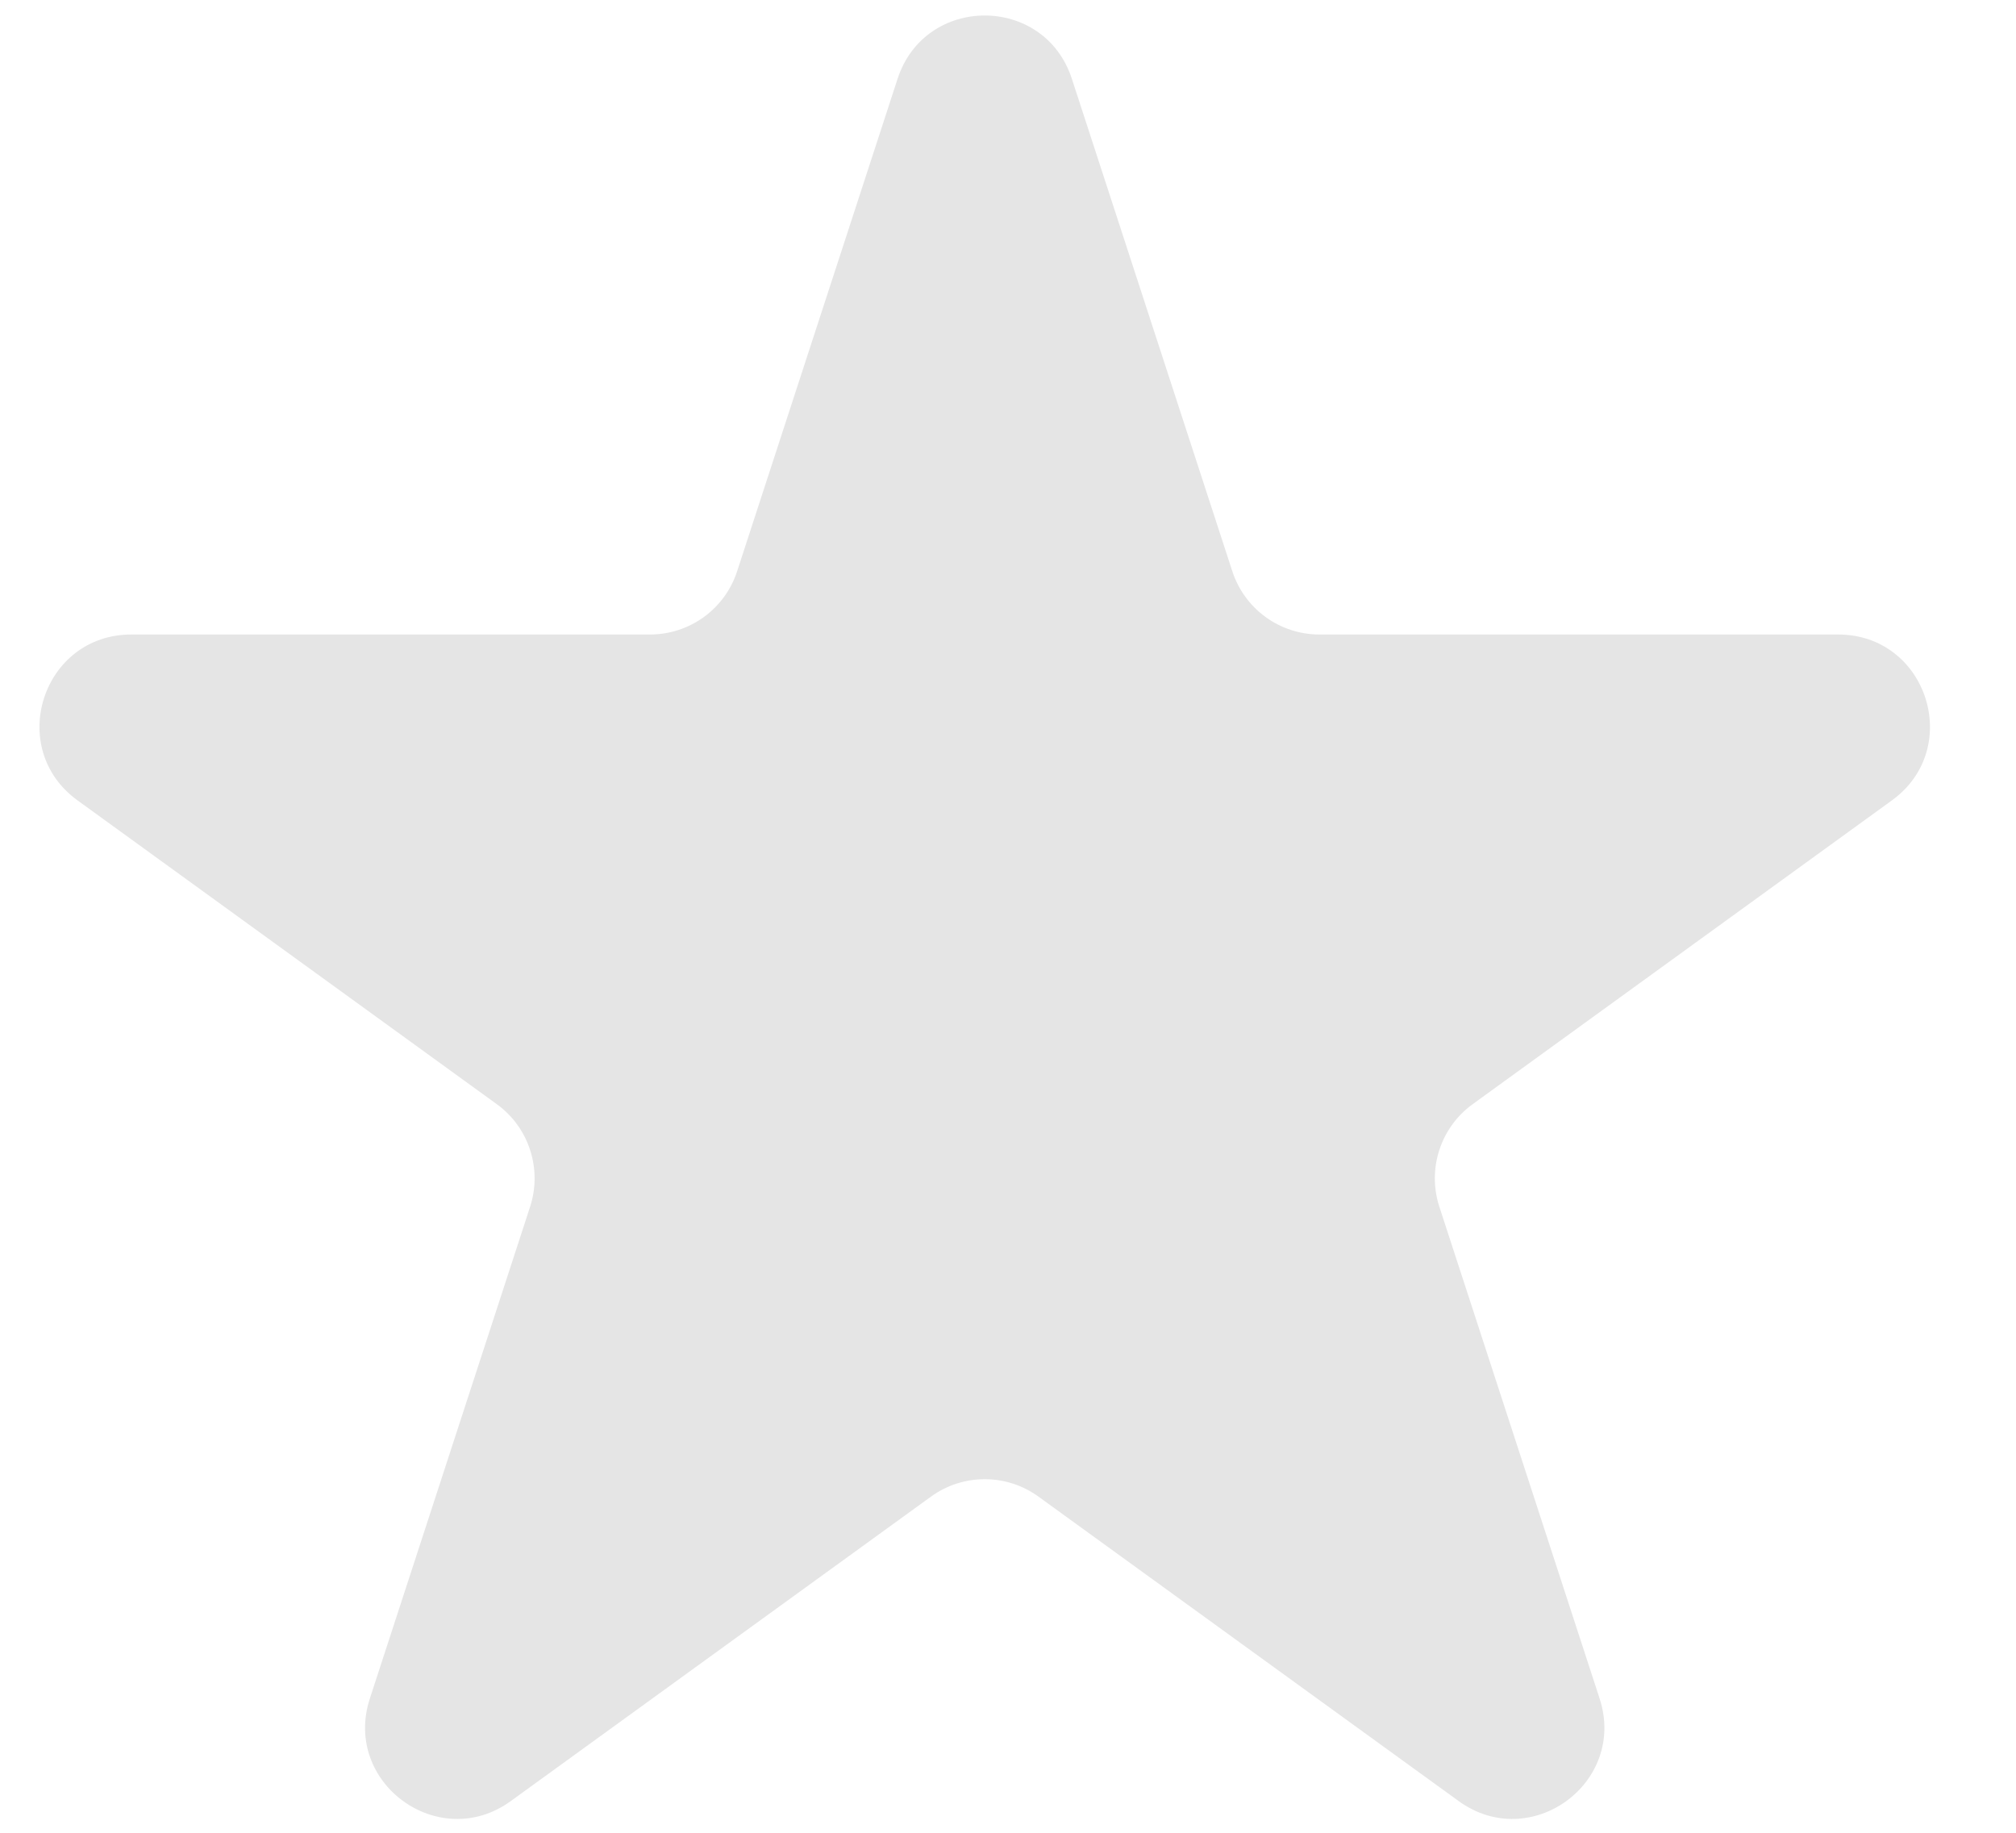
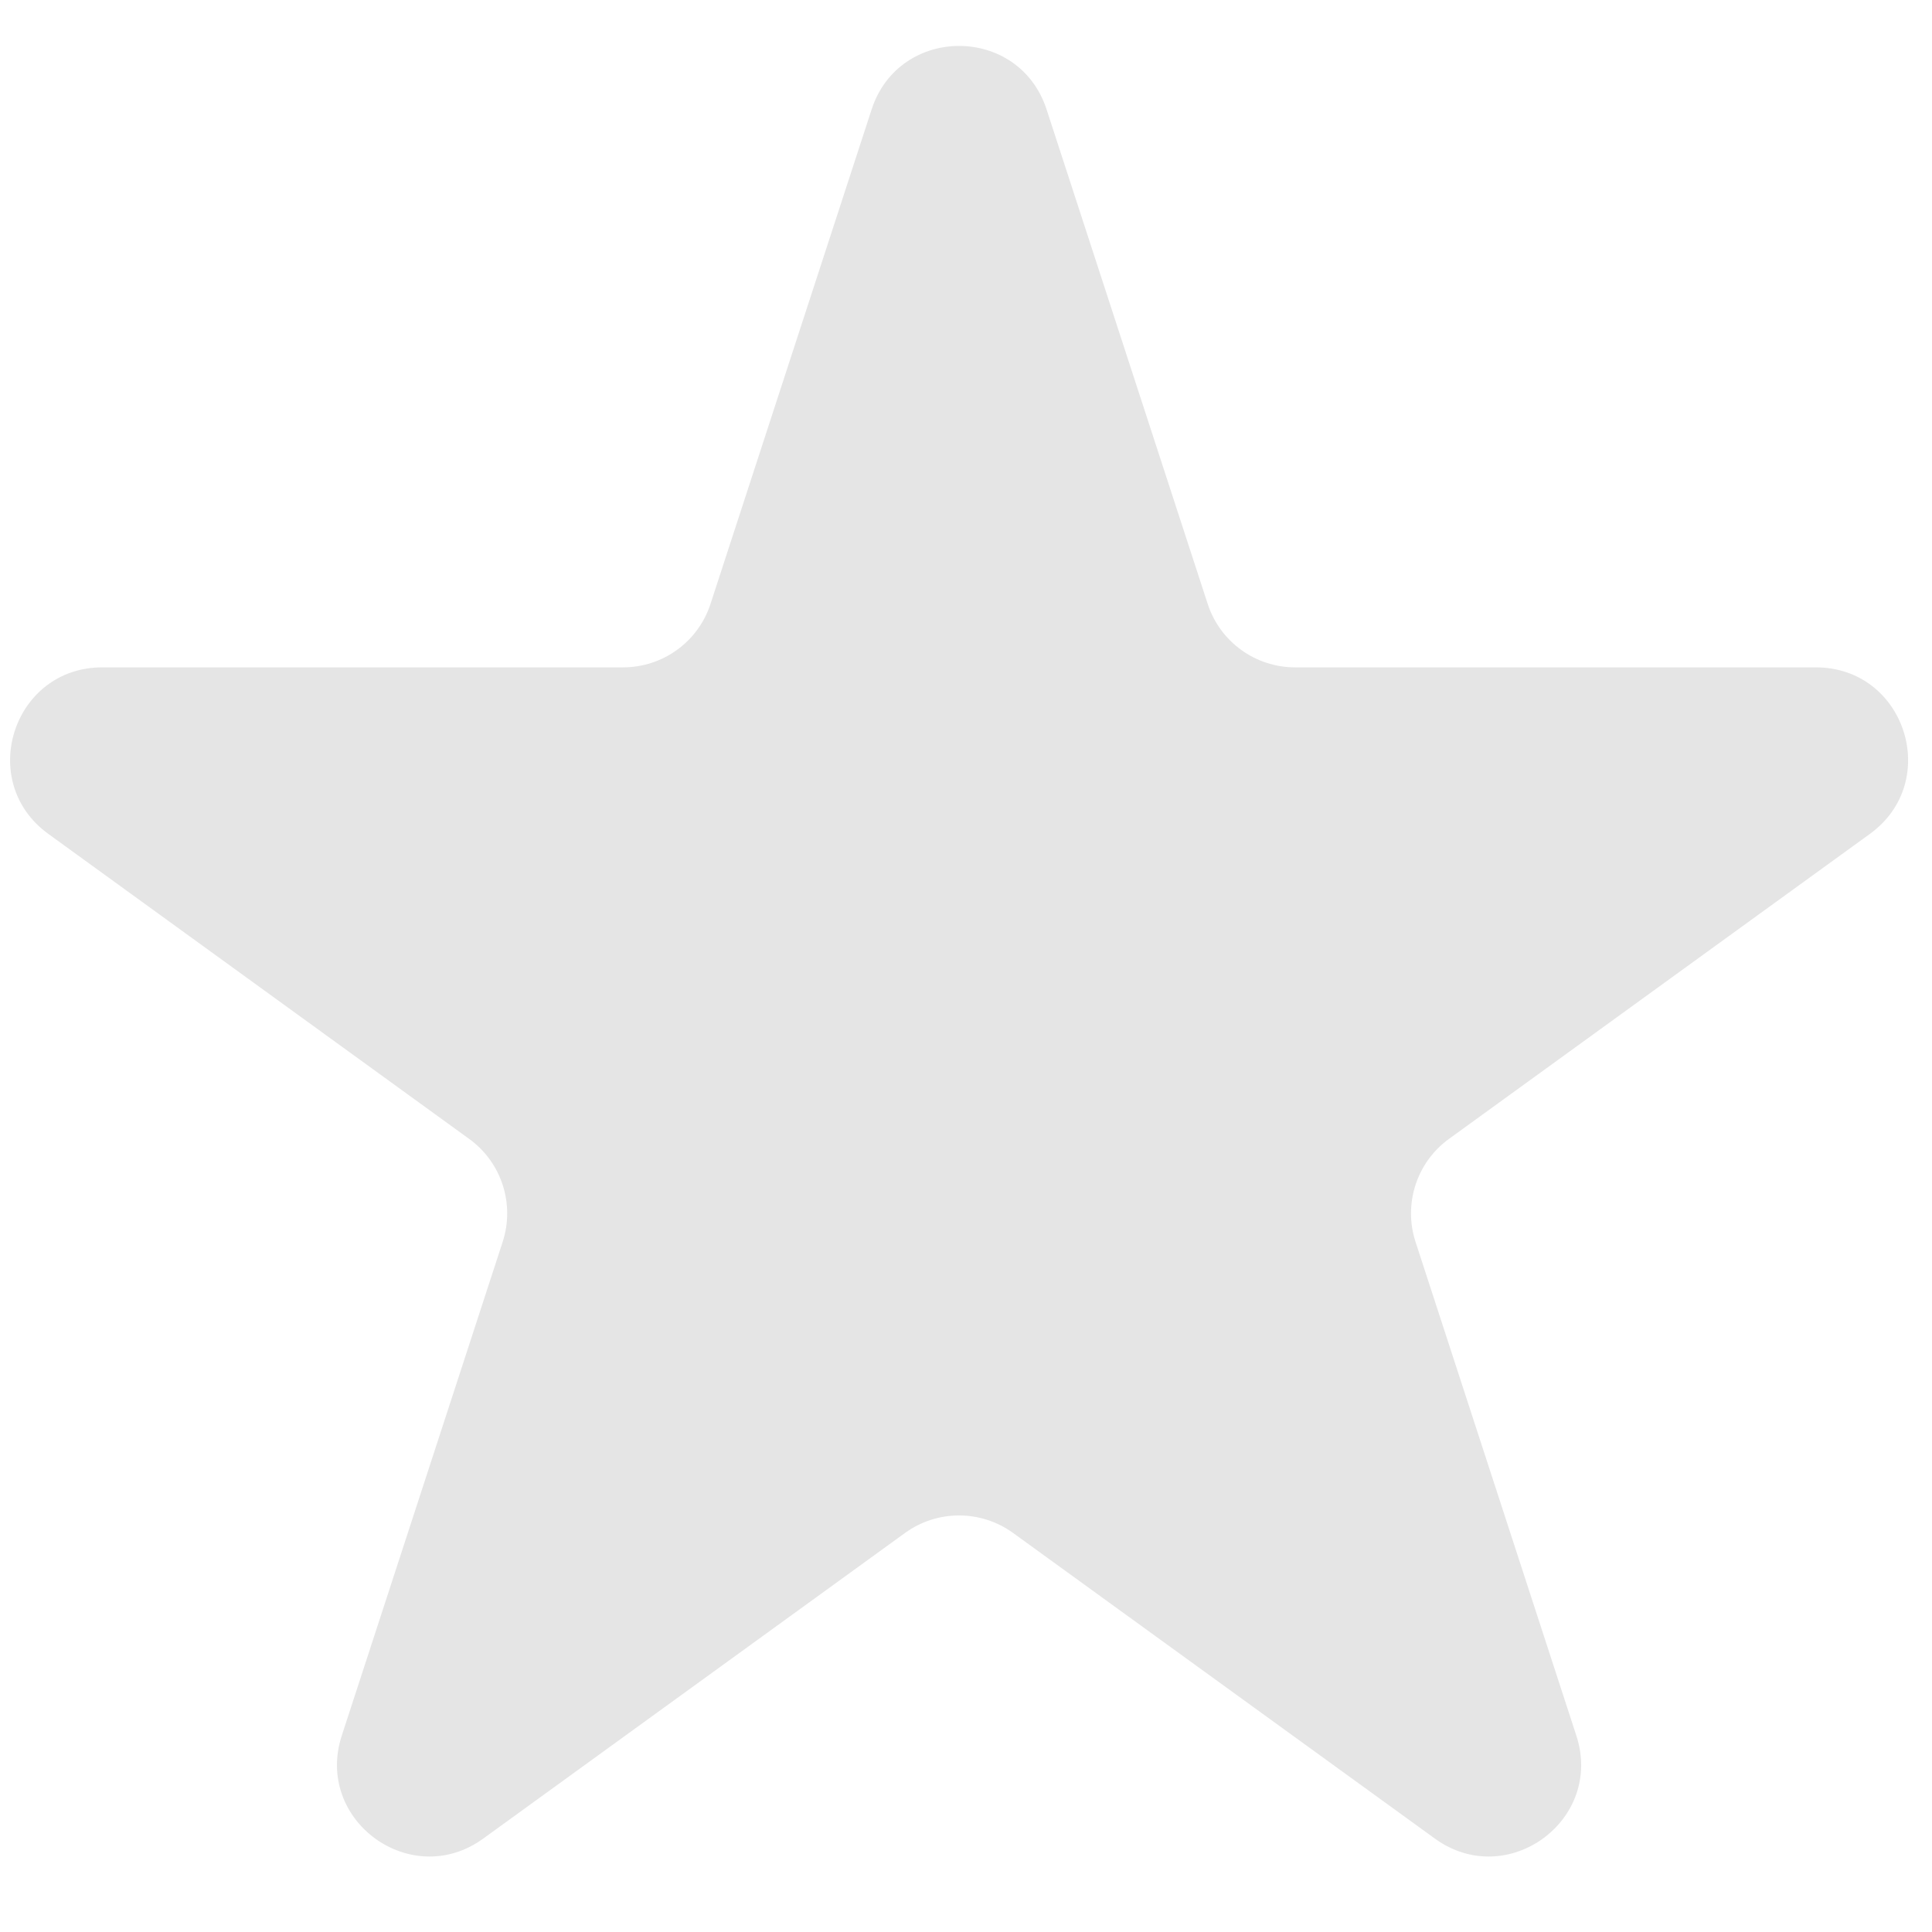
- <svg xmlns="http://www.w3.org/2000/svg" width="22" height="20" viewBox="0 0 22 20" fill="none">
-   <path d="M9.795 0.86C10.095 -0.061 11.397 -0.061 11.697 0.86L13.448 6.234C13.582 6.646 13.966 6.924 14.399 6.924H20.059C21.029 6.924 21.431 8.165 20.646 8.734L16.071 12.049C15.72 12.303 15.573 12.755 15.707 13.168L17.456 18.535C17.756 19.456 16.703 20.223 15.918 19.654L11.333 16.332C10.983 16.078 10.509 16.078 10.159 16.332L5.574 19.654C4.79 20.223 3.736 19.456 4.036 18.535L5.785 13.168C5.919 12.755 5.772 12.303 5.421 12.049L0.846 8.734C0.061 8.165 0.463 6.924 1.433 6.924H7.093C7.526 6.924 7.91 6.646 8.044 6.234L9.795 0.86Z" fill="#E5E5E5" />
+ <svg xmlns="http://www.w3.org/2000/svg" width="21" height="21" viewBox="0 0 21 21" fill="none">
+   <path d="M9.474 1.19C9.774 0.269 11.076 0.269 11.376 1.19L13.127 6.564C13.261 6.976 13.645 7.254 14.078 7.254H19.738C20.708 7.254 21.11 8.495 20.325 9.064L15.75 12.379C15.399 12.633 15.252 13.086 15.386 13.498L17.134 18.865C17.435 19.786 16.381 20.553 15.597 19.985L11.011 16.662C10.661 16.409 10.188 16.409 9.838 16.662L5.252 19.985C4.468 20.553 3.415 19.786 3.715 18.865L5.464 13.498C5.598 13.086 5.451 12.633 5.099 12.379L0.525 9.064C-0.26 8.495 0.142 7.254 1.111 7.254H6.772C7.205 7.254 7.589 6.976 7.723 6.564L9.474 1.19Z" fill="#E5E5E5" />
</svg>
